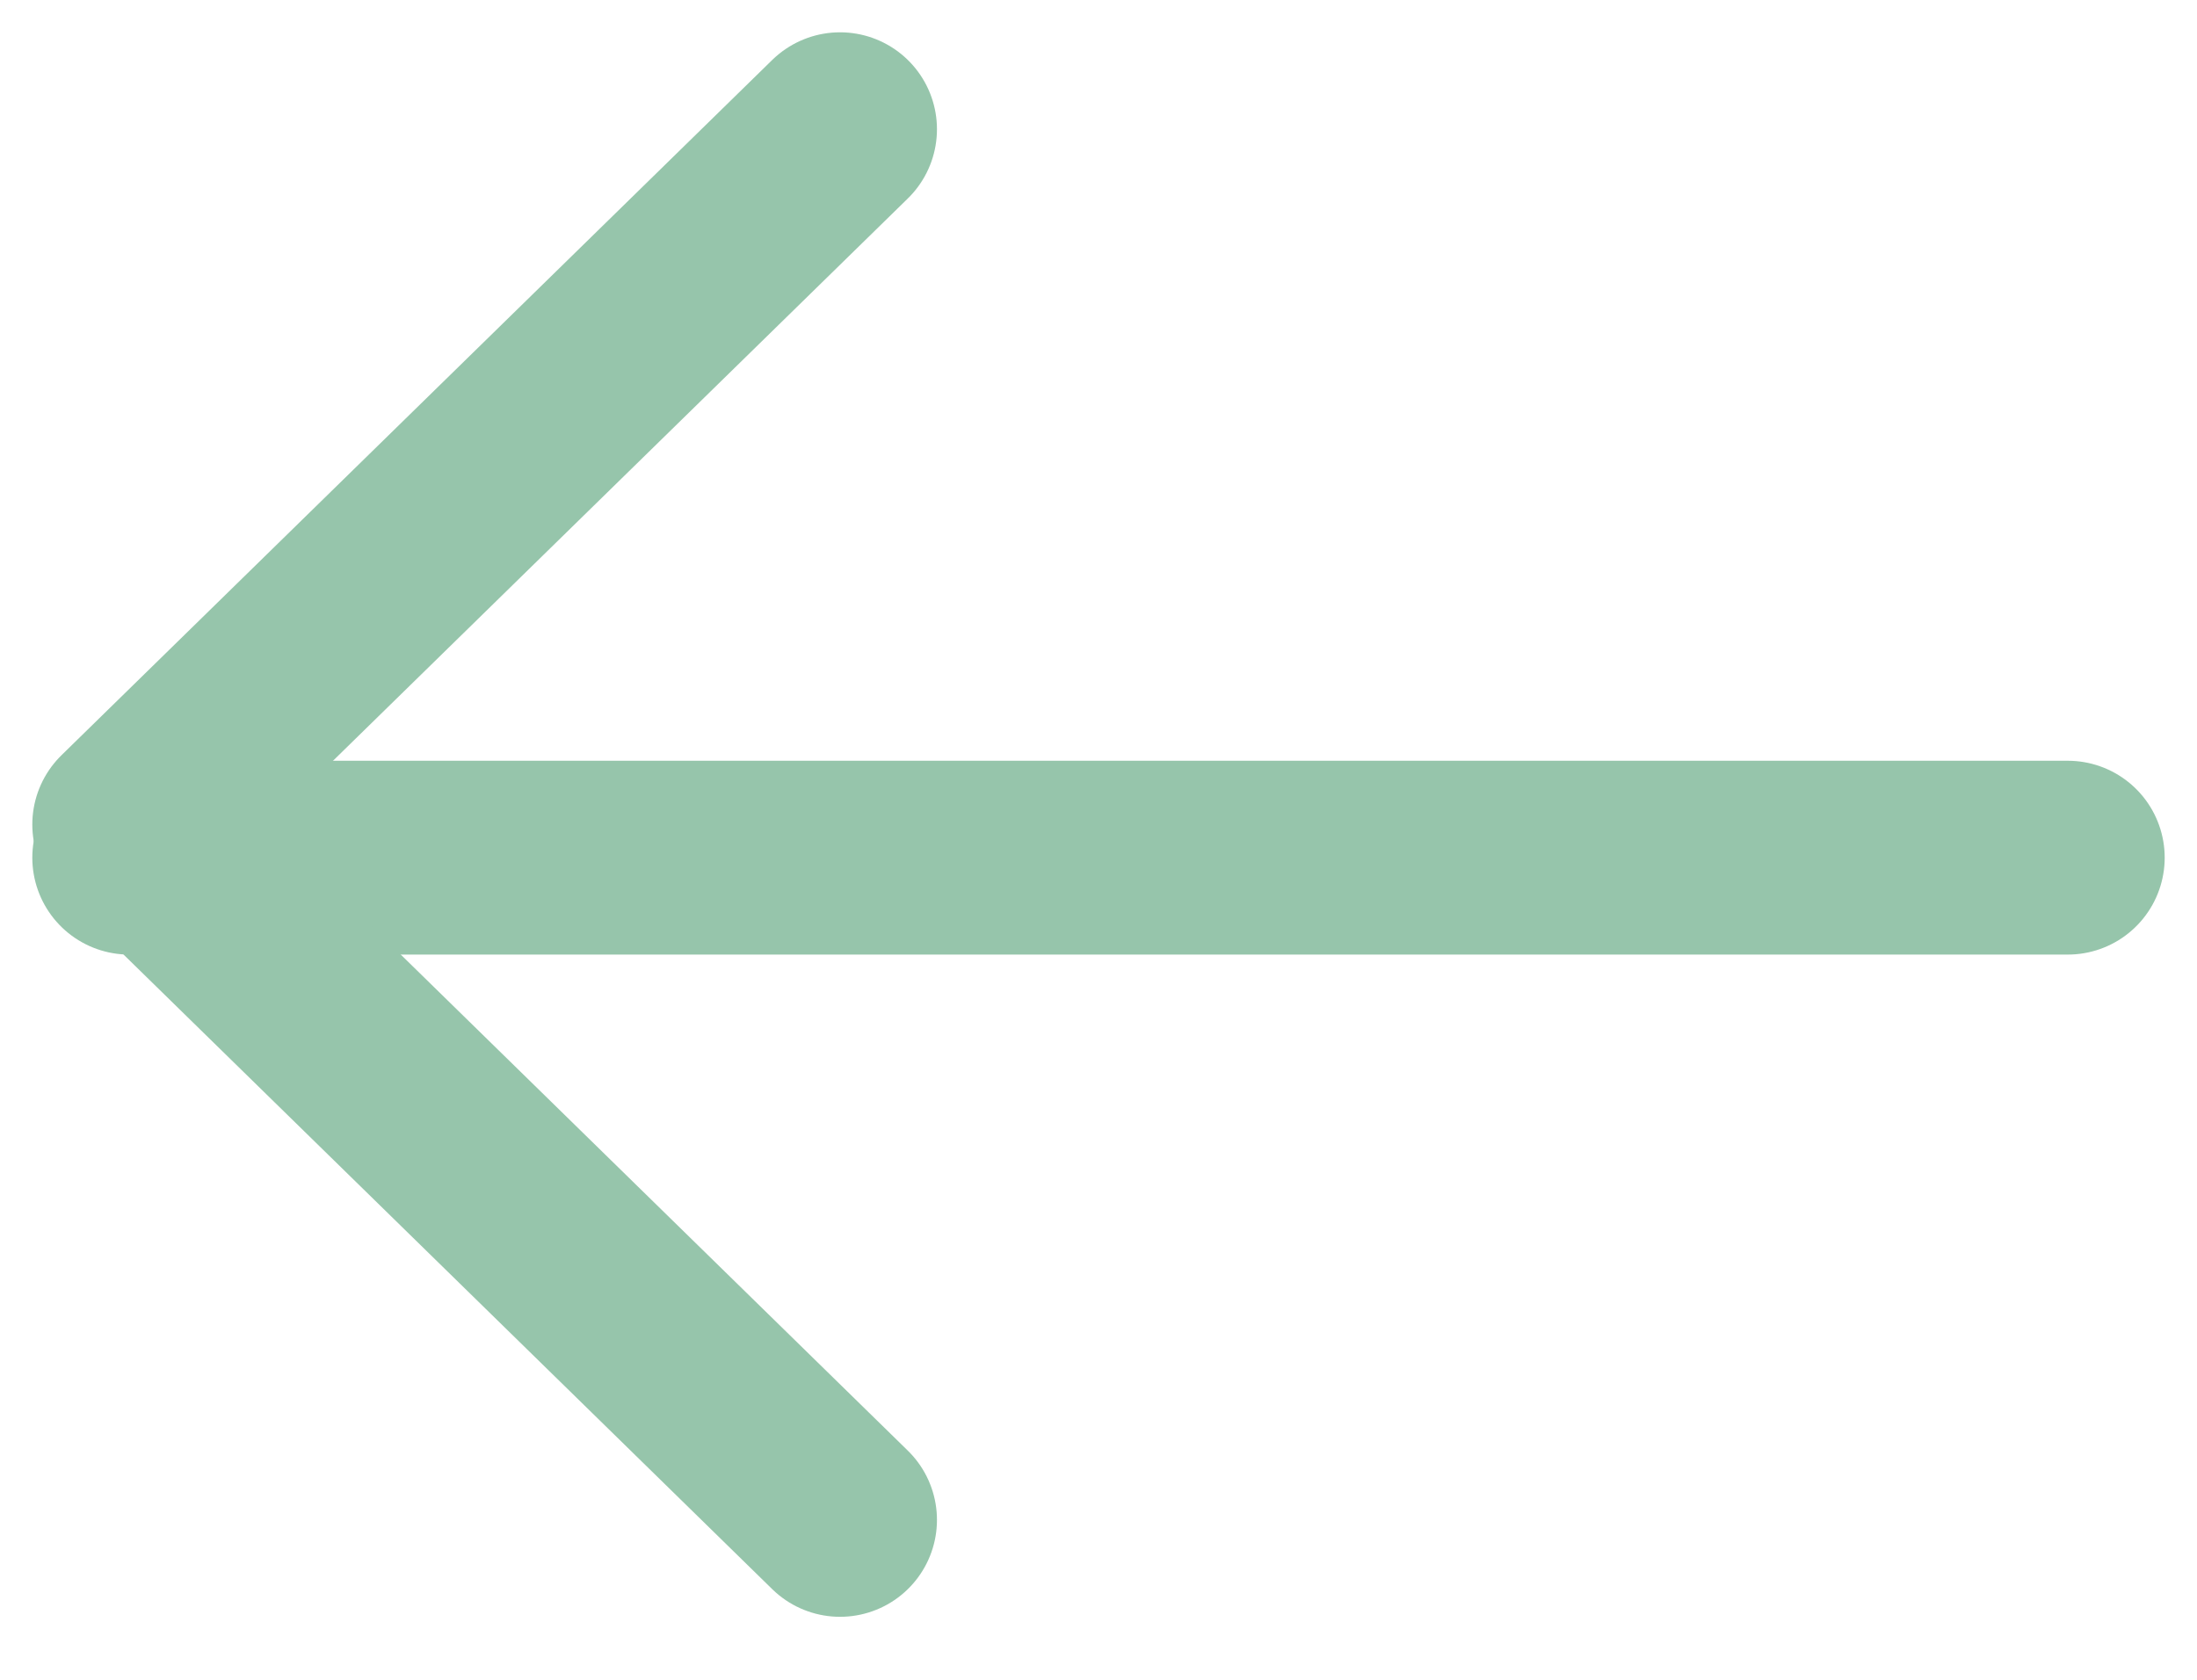
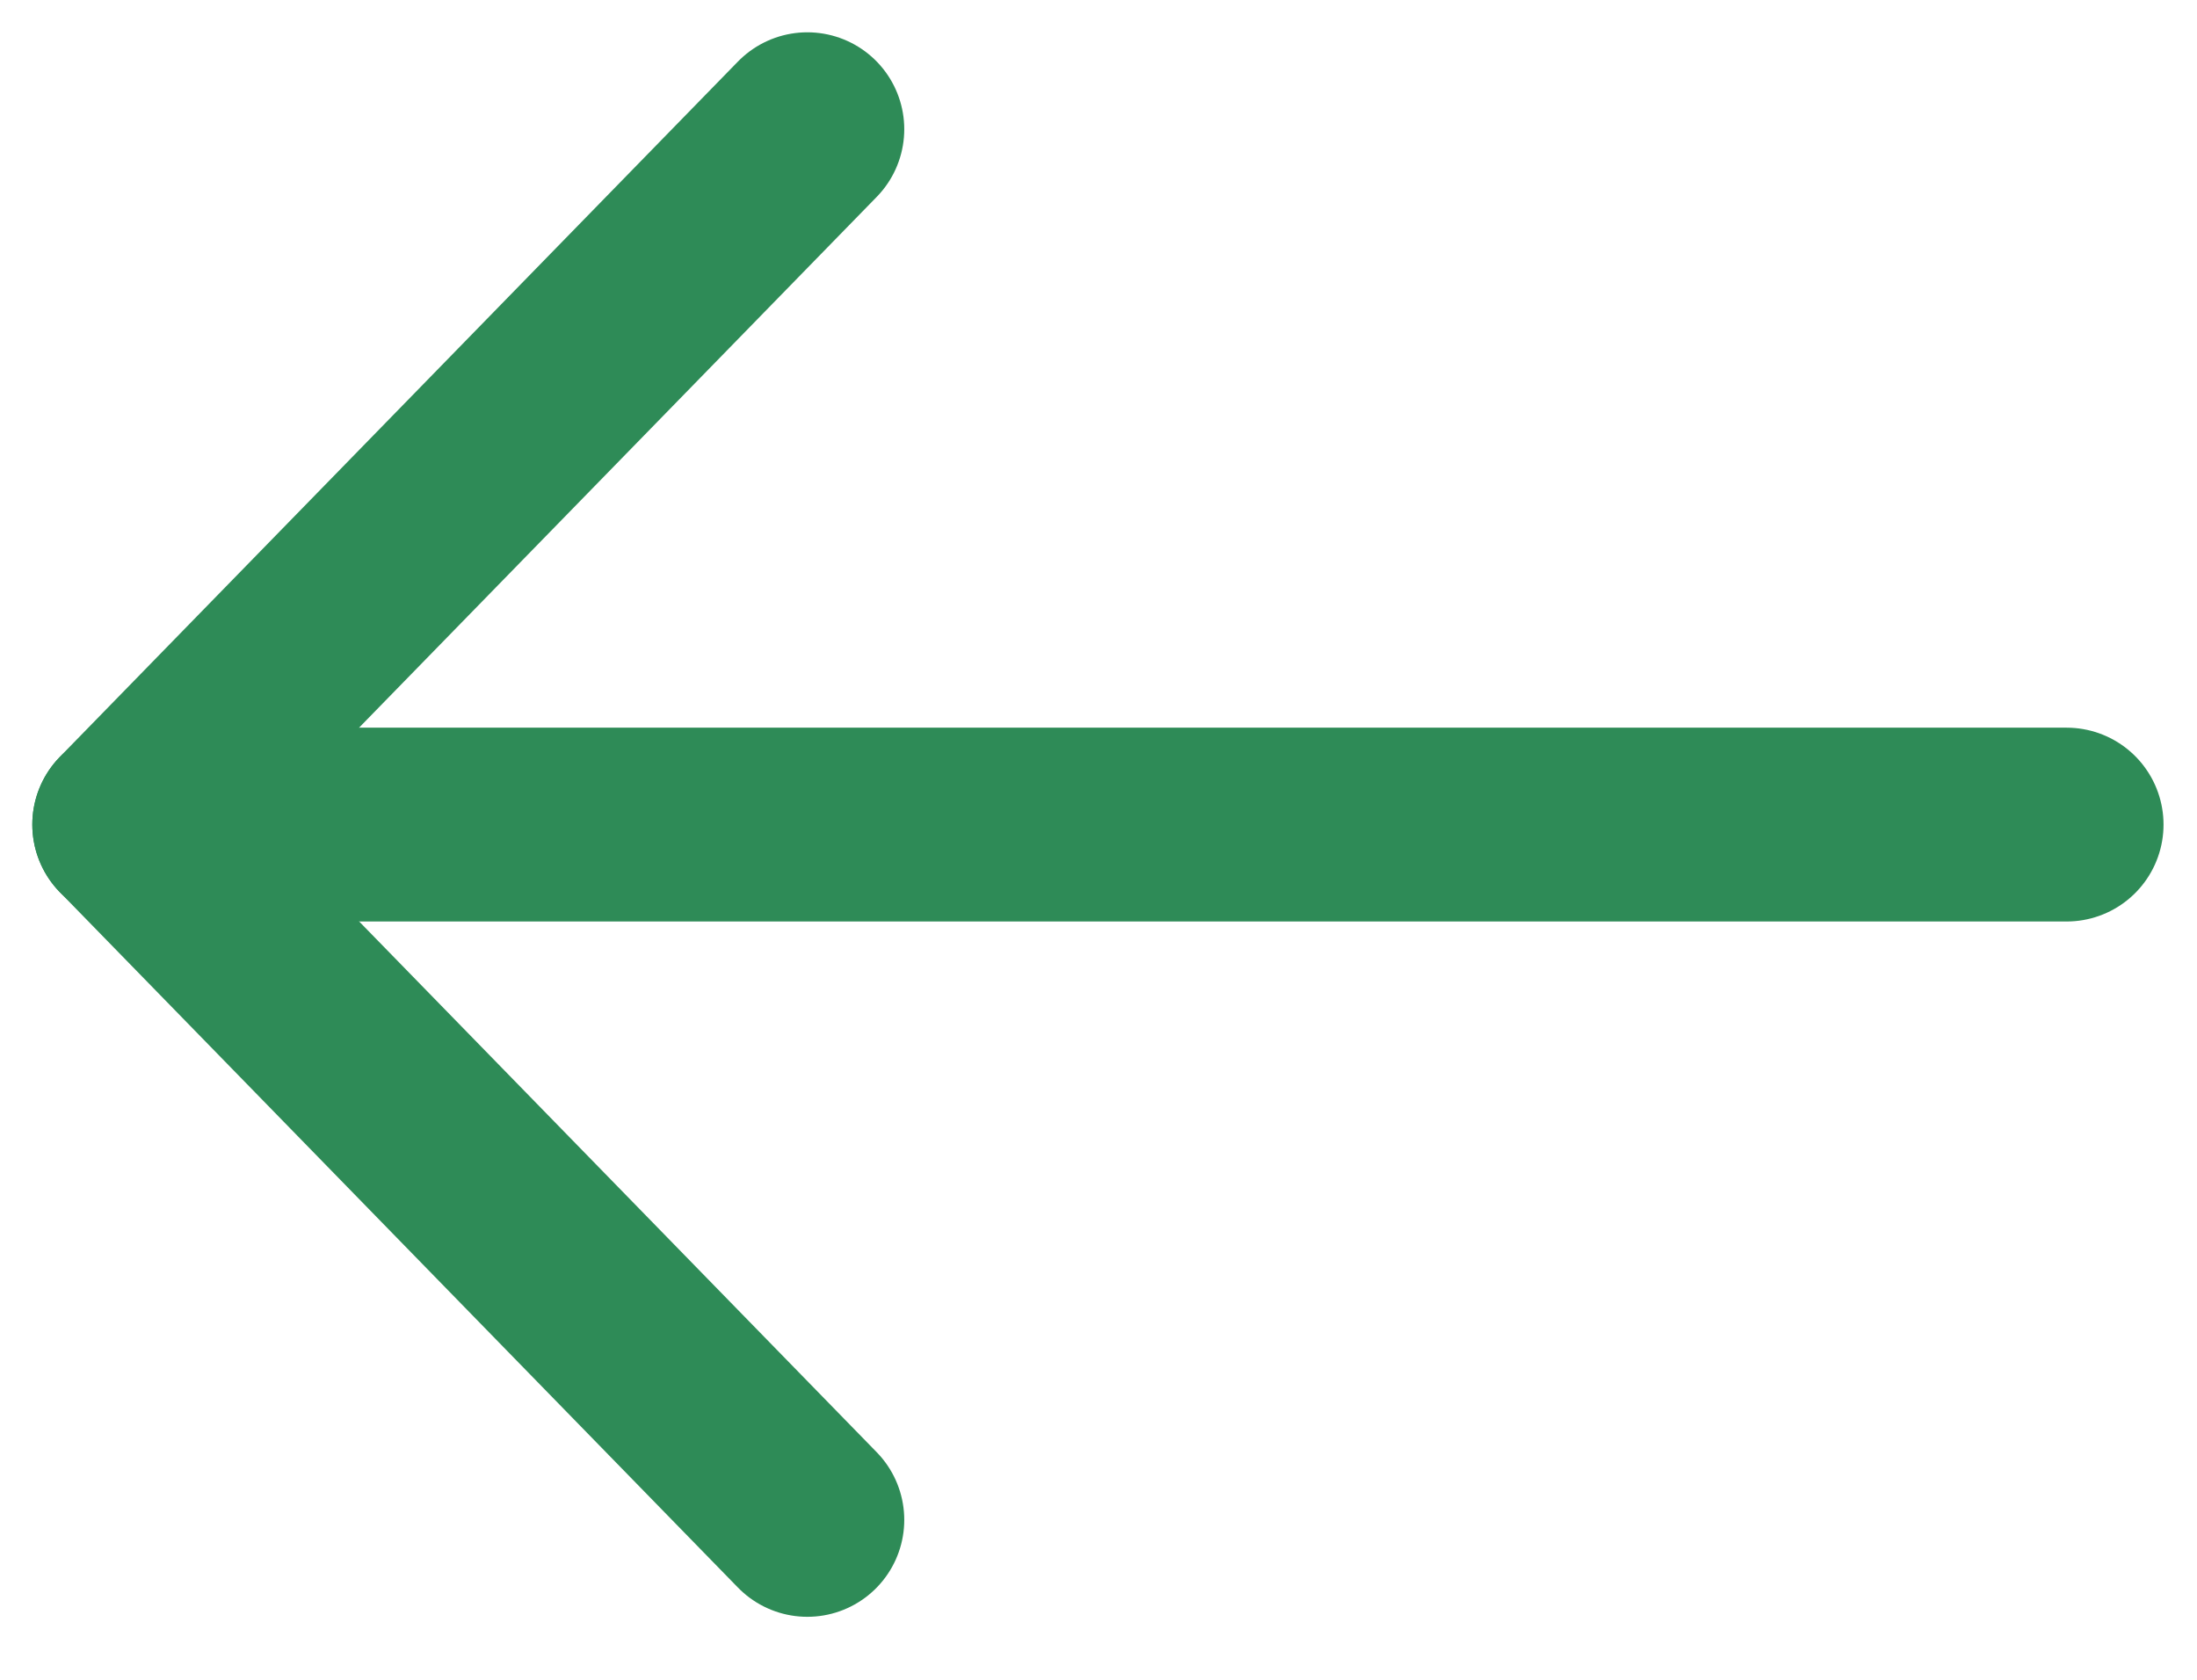
<svg xmlns="http://www.w3.org/2000/svg" width="34" height="26" viewBox="0 0 34 26" fill="none">
-   <g opacity="0.5">
-     <path d="M32 13.275H2" stroke="#2E8B57" stroke-width="3" stroke-linecap="round" stroke-linejoin="round" />
-     <path d="M13 23.525L2 12.762L13 2" stroke="#2E8B57" stroke-width="3" stroke-linecap="round" stroke-linejoin="round" />
-   </g>
+   <path d="M31.982 12.763L2 12.763" stroke="#2E8B57" stroke-width="3" stroke-linecap="round" stroke-linejoin="round" />
+   <path d="M12.494 23.525L2 12.762L12.494 2" stroke="#2E8B57" stroke-width="3" stroke-linecap="round" stroke-linejoin="round" />
</svg>
